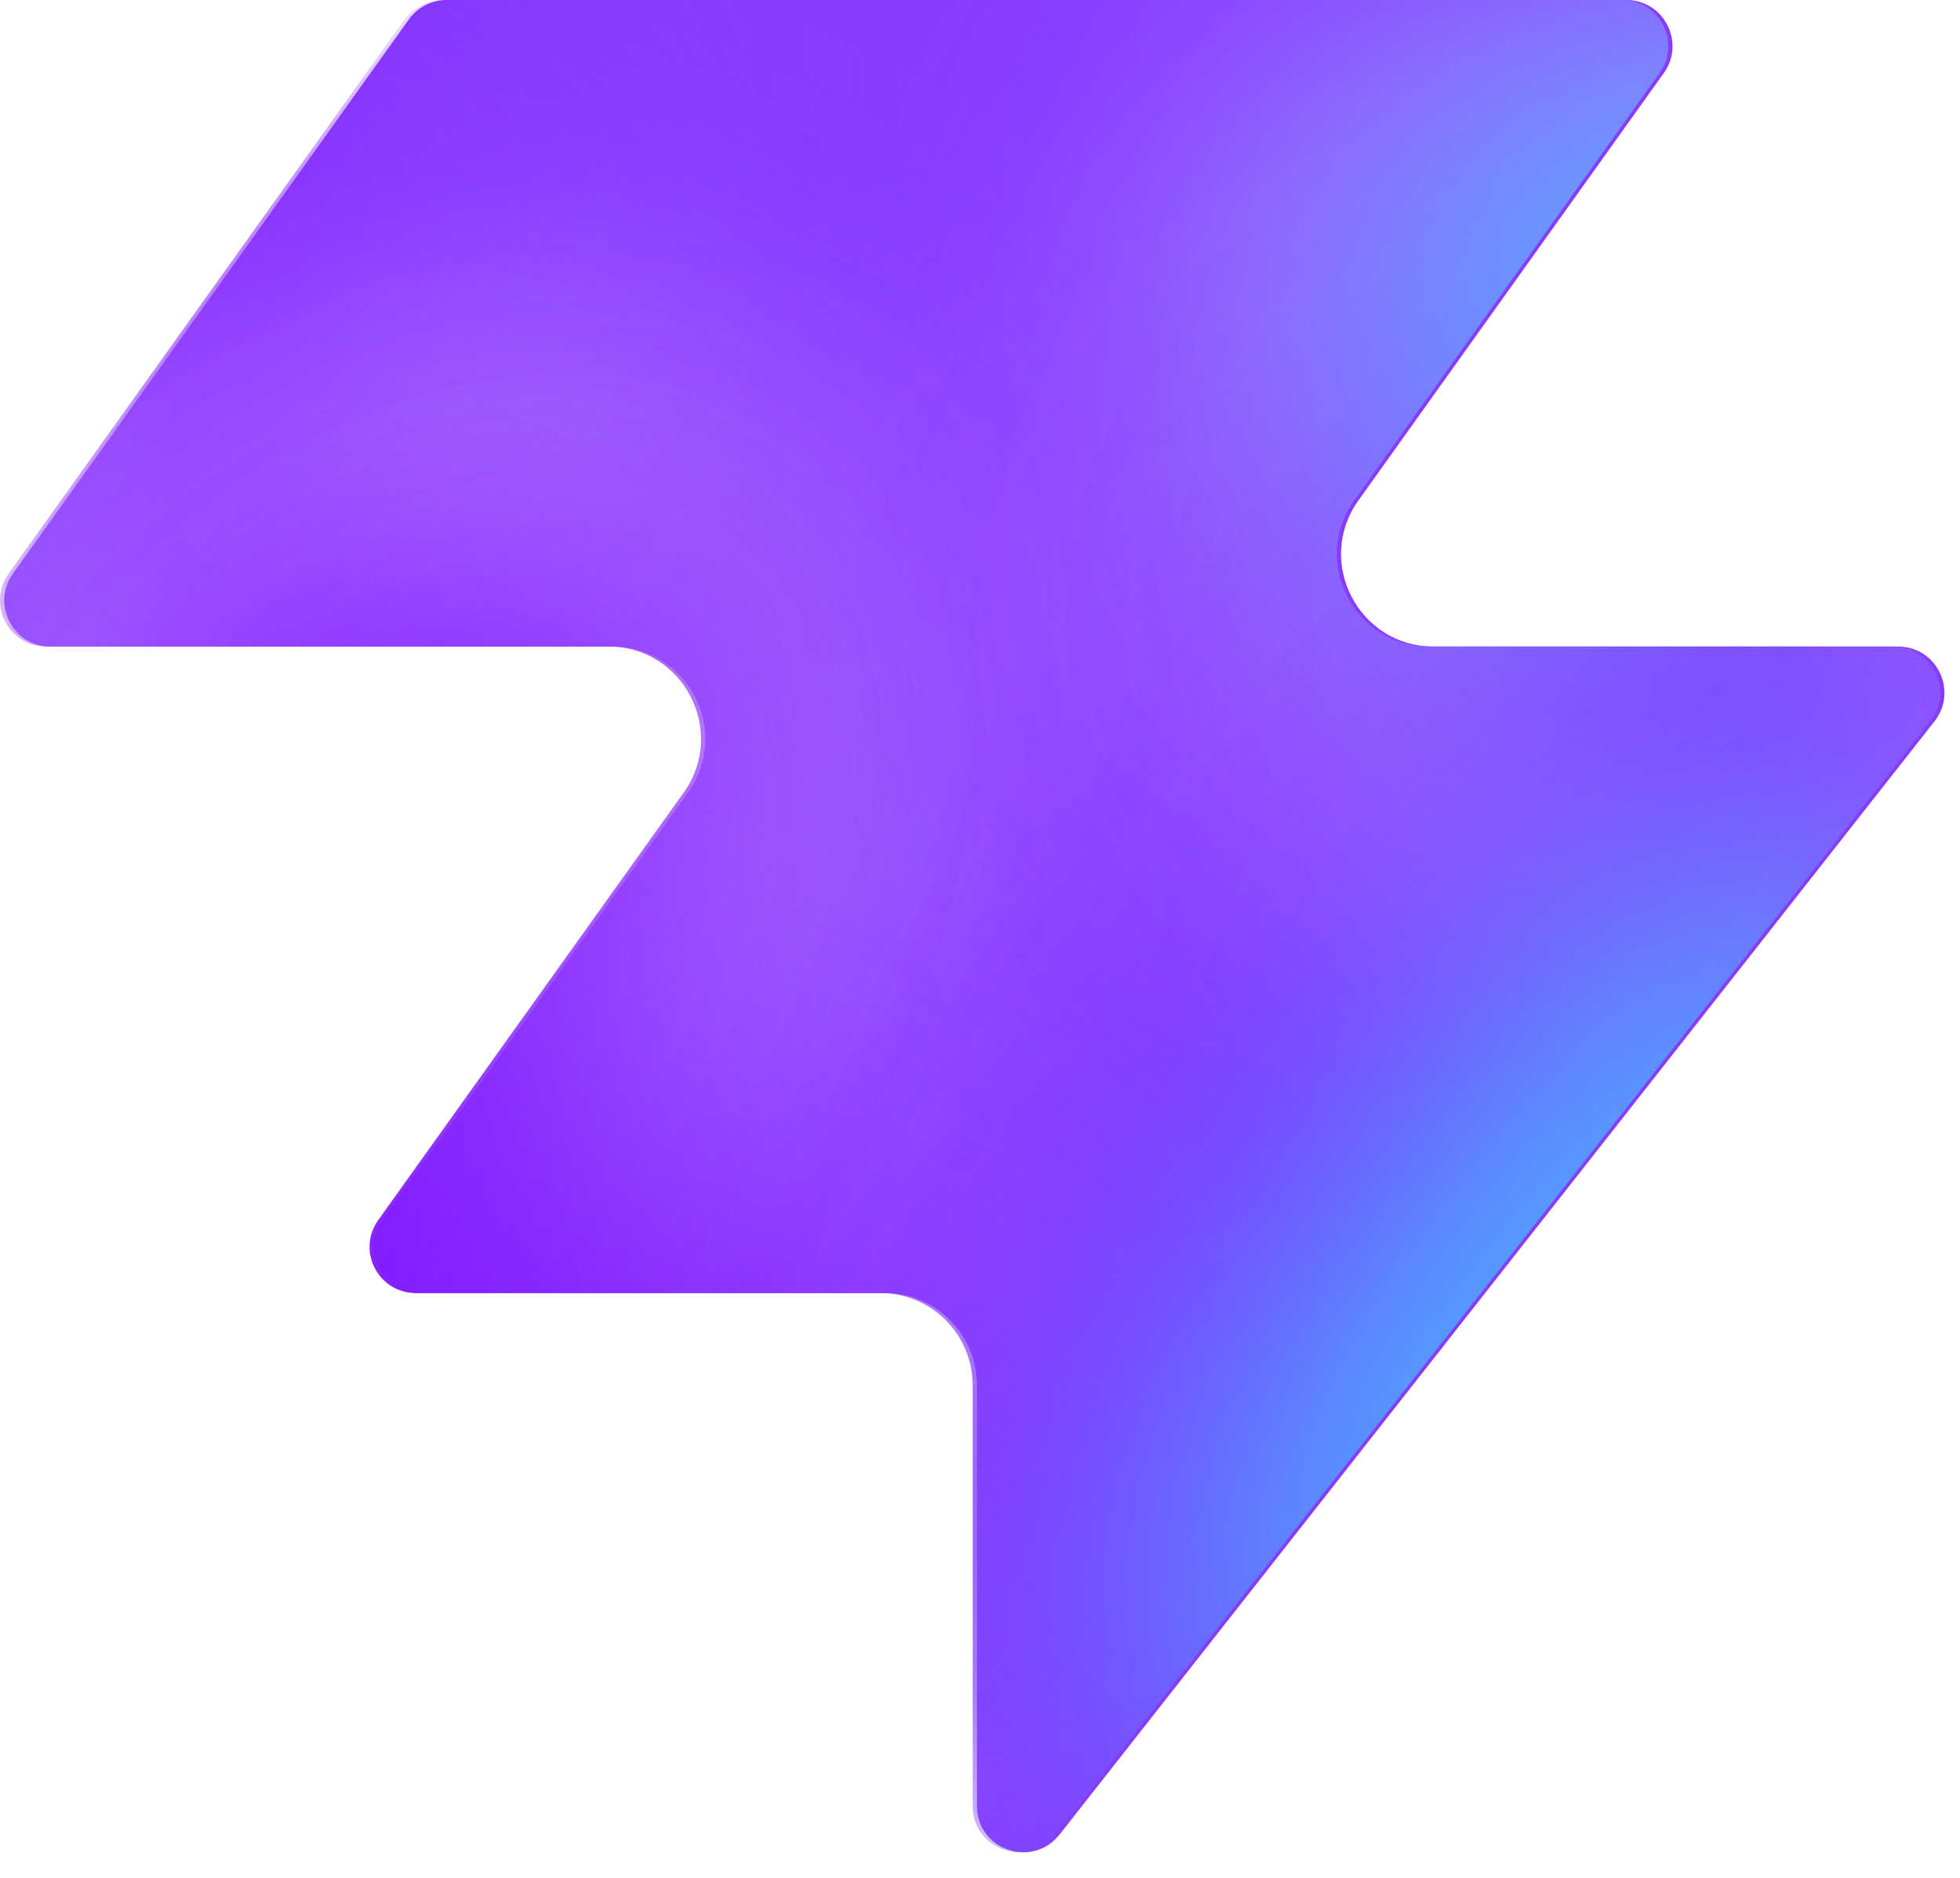
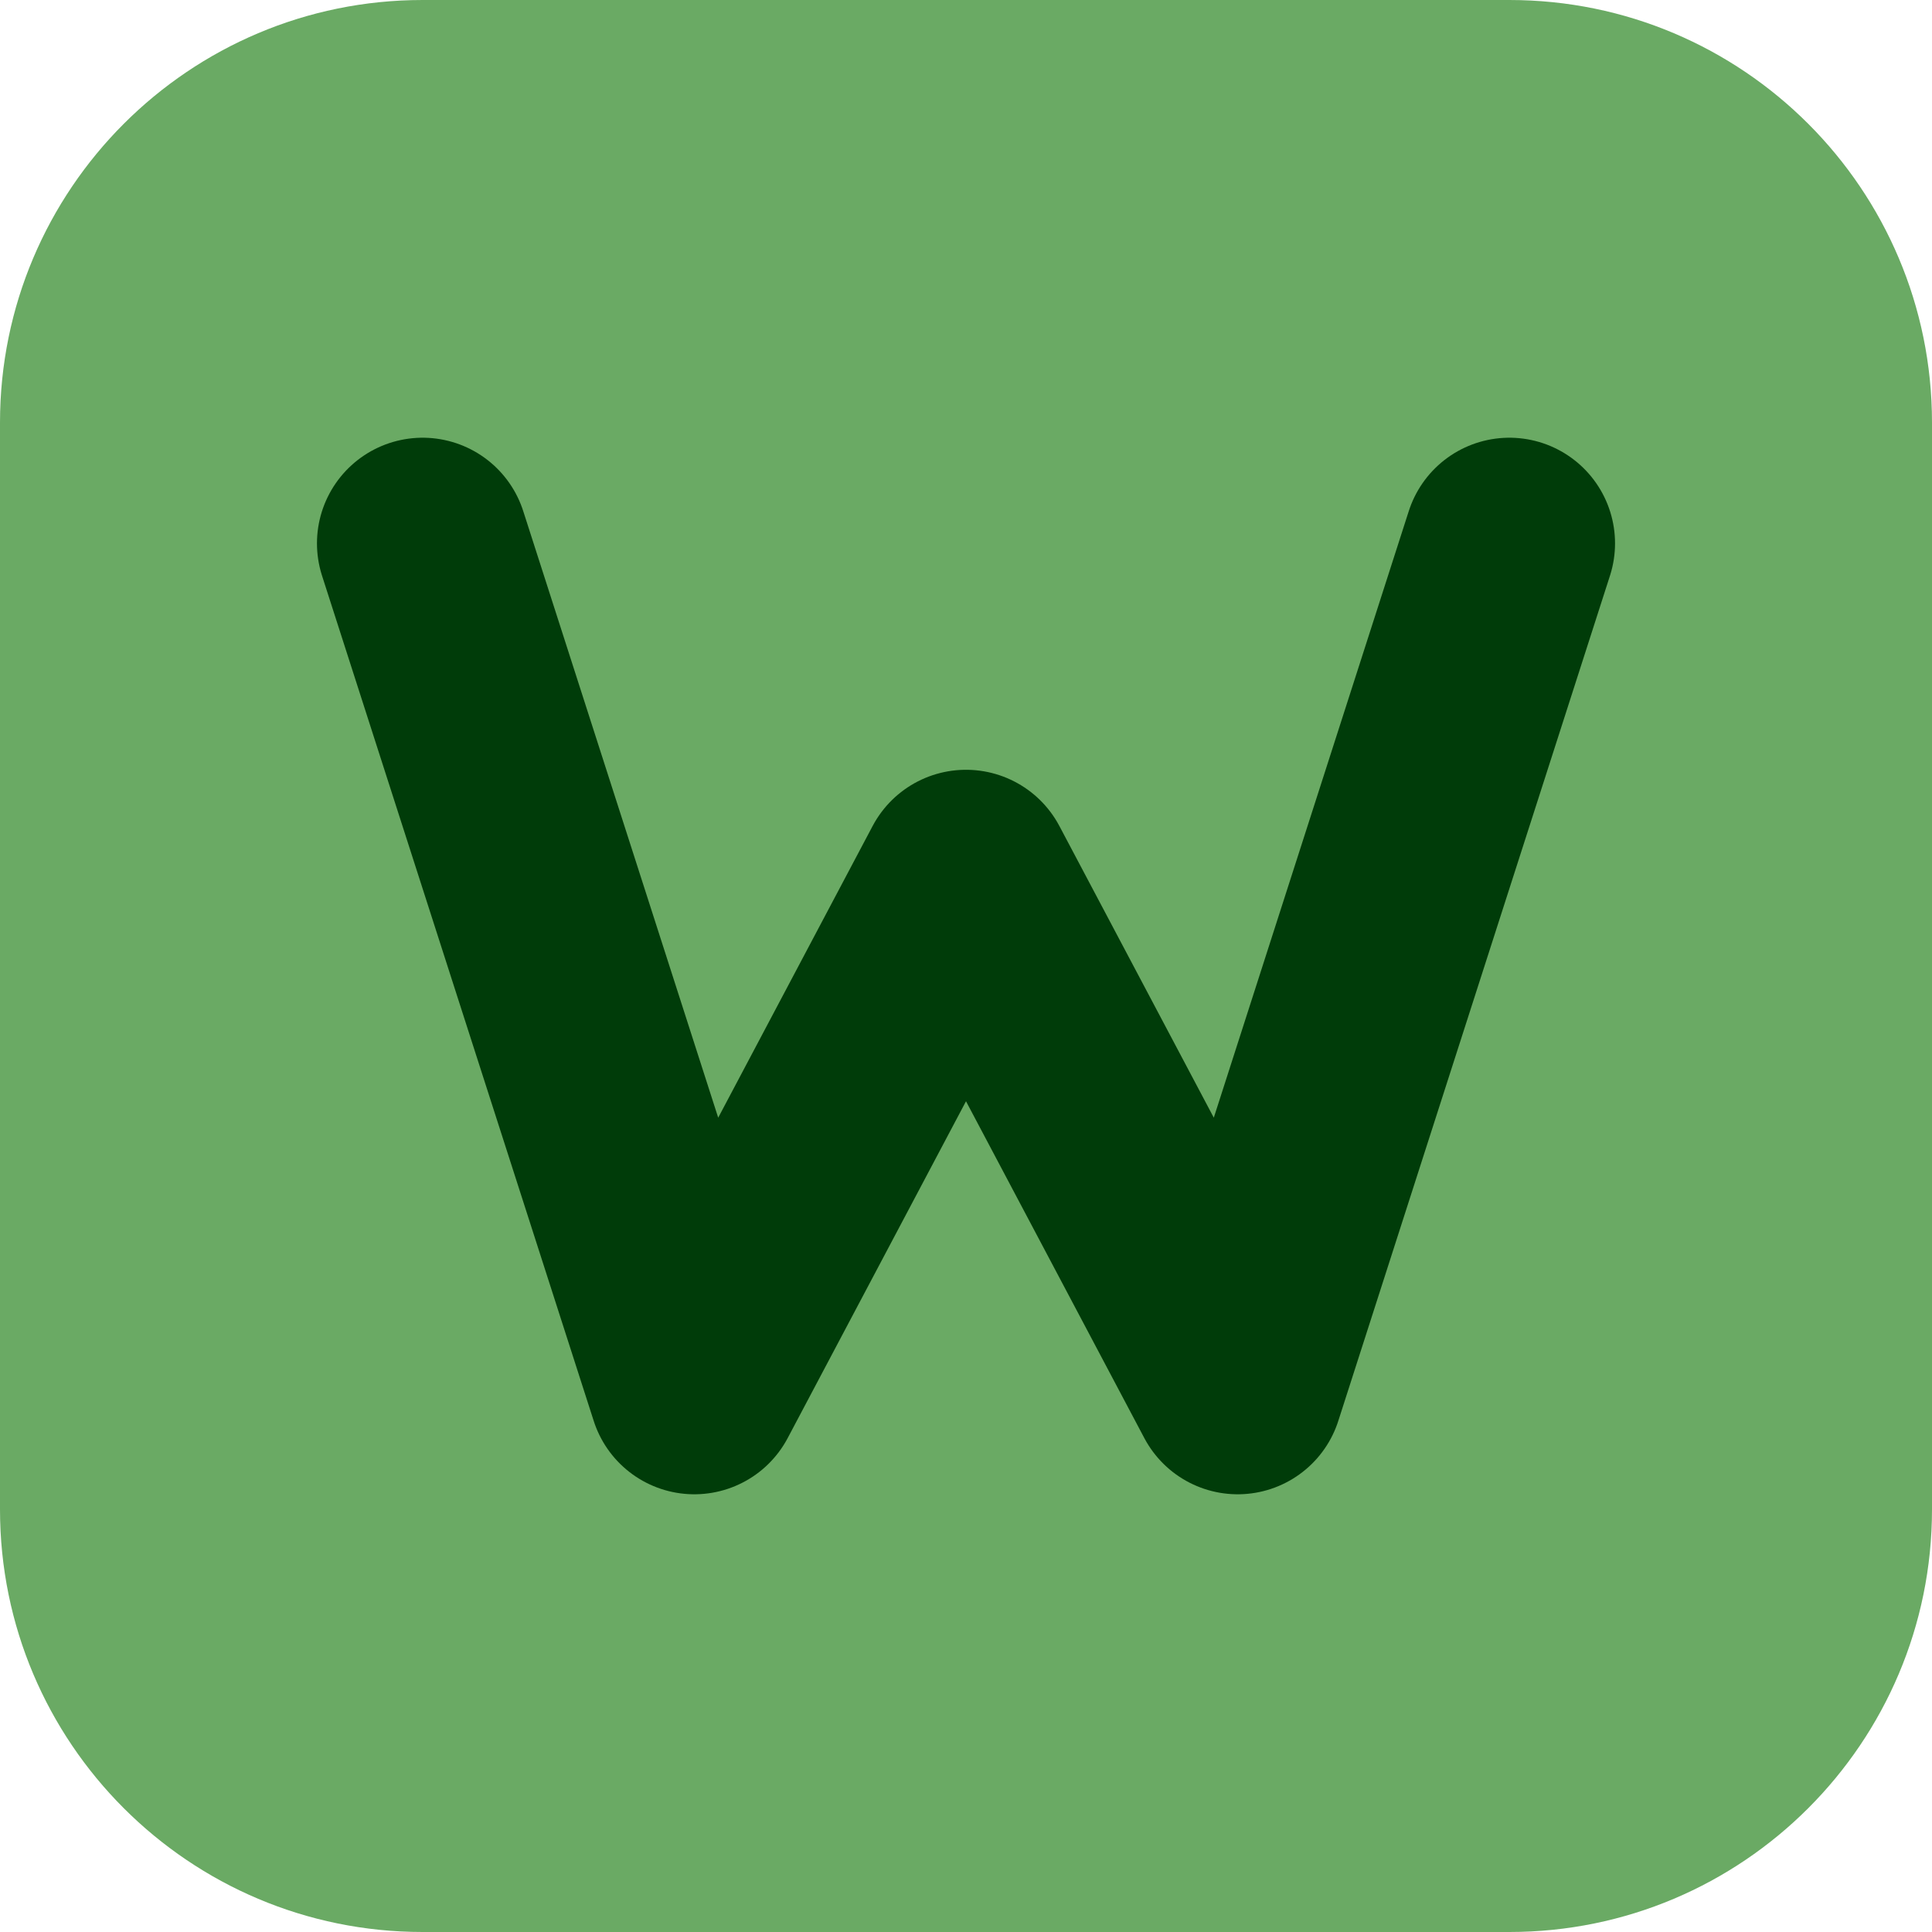
- <svg xmlns="http://www.w3.org/2000/svg" width="48" height="46" fill="none" viewBox="0 0 48 46">
-   <path fill="#863bff" d="M25.946 44.938c-.664.845-2.021.375-2.021-.698V33.937a2.26 2.26 0 0 0-2.262-2.262H10.287c-.92 0-1.456-1.04-.92-1.788l7.48-10.471c1.07-1.497 0-3.578-1.842-3.578H1.237c-.92 0-1.456-1.04-.92-1.788L10.013.474c.214-.297.556-.474.92-.474h28.894c.92 0 1.456 1.04.92 1.788l-7.48 10.471c-1.07 1.498 0 3.579 1.842 3.579h11.377c.943 0 1.473 1.088.89 1.83L25.947 44.94z" style="fill:#863bff;fill:color(display-p3 .525 .23 1);fill-opacity:1" />
-   <mask id="a" width="48" height="46" x="0" y="0" maskUnits="userSpaceOnUse" style="mask-type:alpha">
-     <path fill="#000" d="M25.842 44.938c-.664.844-2.021.375-2.021-.698V33.937a2.26 2.26 0 0 0-2.262-2.262H10.183c-.92 0-1.456-1.04-.92-1.788l7.48-10.471c1.07-1.498 0-3.579-1.842-3.579H1.133c-.92 0-1.456-1.04-.92-1.787L9.91.473c.214-.297.556-.474.92-.474h28.894c.92 0 1.456 1.04.92 1.788l-7.48 10.471c-1.07 1.498 0 3.578 1.842 3.578h11.377c.943 0 1.473 1.088.89 1.832L25.843 44.94z" style="fill:#000;fill-opacity:1" />
-   </mask>
-   <g mask="url(#a)">
-     <g filter="url(#b)">
-       <ellipse cx="5.508" cy="14.704" fill="#ede6ff" rx="5.508" ry="14.704" style="fill:#ede6ff;fill:color(display-p3 .927 .903 1);fill-opacity:1" transform="matrix(.00324 1 1 -.00324 -4.47 31.516)" />
-     </g>
-     <g filter="url(#c)">
-       <ellipse cx="10.399" cy="29.851" fill="#ede6ff" rx="10.399" ry="29.851" style="fill:#ede6ff;fill:color(display-p3 .927 .903 1);fill-opacity:1" transform="matrix(.00324 1 1 -.00324 -39.328 7.883)" />
-     </g>
-     <g filter="url(#d)">
-       <ellipse cx="5.508" cy="30.487" fill="#7e14ff" rx="5.508" ry="30.487" style="fill:#7e14ff;fill:color(display-p3 .492 .077 1);fill-opacity:1" transform="rotate(89.814 -25.913 -14.639)scale(1 -1)" />
-     </g>
-     <g filter="url(#e)">
-       <ellipse cx="5.508" cy="30.599" fill="#7e14ff" rx="5.508" ry="30.599" style="fill:#7e14ff;fill:color(display-p3 .492 .077 1);fill-opacity:1" transform="rotate(89.814 -32.644 -3.334)scale(1 -1)" />
-     </g>
-     <g filter="url(#f)">
-       <ellipse cx="5.508" cy="30.599" fill="#7e14ff" rx="5.508" ry="30.599" style="fill:#7e14ff;fill:color(display-p3 .492 .077 1);fill-opacity:1" transform="matrix(.00324 1 1 -.00324 -34.34 30.47)" />
-     </g>
-     <g filter="url(#g)">
-       <ellipse cx="14.072" cy="22.078" fill="#ede6ff" rx="14.072" ry="22.078" style="fill:#ede6ff;fill:color(display-p3 .927 .903 1);fill-opacity:1" transform="rotate(93.35 24.506 48.493)scale(-1 1)" />
-     </g>
-     <g filter="url(#h)">
-       <ellipse cx="3.47" cy="21.501" fill="#7e14ff" rx="3.47" ry="21.501" style="fill:#7e14ff;fill:color(display-p3 .492 .077 1);fill-opacity:1" transform="rotate(89.009 28.708 47.59)scale(-1 1)" />
-     </g>
-     <g filter="url(#i)">
-       <ellipse cx="3.47" cy="21.501" fill="#7e14ff" rx="3.47" ry="21.501" style="fill:#7e14ff;fill:color(display-p3 .492 .077 1);fill-opacity:1" transform="rotate(89.009 28.708 47.59)scale(-1 1)" />
-     </g>
-     <g filter="url(#j)">
-       <ellipse cx=".387" cy="8.972" fill="#7e14ff" rx="4.407" ry="29.108" style="fill:#7e14ff;fill:color(display-p3 .492 .077 1);fill-opacity:1" transform="rotate(39.51 .387 8.972)" />
-     </g>
-     <g filter="url(#k)">
-       <ellipse cx="47.523" cy="-6.092" fill="#7e14ff" rx="4.407" ry="29.108" style="fill:#7e14ff;fill:color(display-p3 .492 .077 1);fill-opacity:1" transform="rotate(37.892 47.523 -6.092)" />
-     </g>
-     <g filter="url(#l)">
-       <ellipse cx="41.412" cy="6.333" fill="#47bfff" rx="5.971" ry="9.665" style="fill:#47bfff;fill:color(display-p3 .28 .748 1);fill-opacity:1" transform="rotate(37.892 41.412 6.333)" />
-     </g>
-     <g filter="url(#m)">
-       <ellipse cx="-1.879" cy="38.332" fill="#7e14ff" rx="4.407" ry="29.108" style="fill:#7e14ff;fill:color(display-p3 .492 .077 1);fill-opacity:1" transform="rotate(37.892 -1.88 38.332)" />
-     </g>
-     <g filter="url(#n)">
-       <ellipse cx="-1.879" cy="38.332" fill="#7e14ff" rx="4.407" ry="29.108" style="fill:#7e14ff;fill:color(display-p3 .492 .077 1);fill-opacity:1" transform="rotate(37.892 -1.88 38.332)" />
-     </g>
-     <g filter="url(#o)">
-       <ellipse cx="35.651" cy="29.907" fill="#7e14ff" rx="4.407" ry="29.108" style="fill:#7e14ff;fill:color(display-p3 .492 .077 1);fill-opacity:1" transform="rotate(37.892 35.651 29.907)" />
-     </g>
-     <g filter="url(#p)">
-       <ellipse cx="38.418" cy="32.4" fill="#47bfff" rx="5.971" ry="15.297" style="fill:#47bfff;fill:color(display-p3 .28 .748 1);fill-opacity:1" transform="rotate(37.892 38.418 32.4)" />
-     </g>
-   </g>
-   <defs>
-     <filter id="b" width="60.045" height="41.654" x="-19.77" y="16.149" color-interpolation-filters="sRGB" filterUnits="userSpaceOnUse">
-       <feFlood flood-opacity="0" result="BackgroundImageFix" />
-       <feBlend in="SourceGraphic" in2="BackgroundImageFix" result="shape" />
-       <feGaussianBlur result="effect1_foregroundBlur_2002_17158" stdDeviation="7.659" />
-     </filter>
-     <filter id="c" width="90.34" height="51.437" x="-54.613" y="-7.533" color-interpolation-filters="sRGB" filterUnits="userSpaceOnUse">
-       <feFlood flood-opacity="0" result="BackgroundImageFix" />
-       <feBlend in="SourceGraphic" in2="BackgroundImageFix" result="shape" />
-       <feGaussianBlur result="effect1_foregroundBlur_2002_17158" stdDeviation="7.659" />
-     </filter>
-     <filter id="d" width="79.355" height="29.4" x="-49.64" y="2.03" color-interpolation-filters="sRGB" filterUnits="userSpaceOnUse">
-       <feFlood flood-opacity="0" result="BackgroundImageFix" />
-       <feBlend in="SourceGraphic" in2="BackgroundImageFix" result="shape" />
-       <feGaussianBlur result="effect1_foregroundBlur_2002_17158" stdDeviation="4.596" />
-     </filter>
-     <filter id="e" width="79.579" height="29.4" x="-45.045" y="20.029" color-interpolation-filters="sRGB" filterUnits="userSpaceOnUse">
-       <feFlood flood-opacity="0" result="BackgroundImageFix" />
-       <feBlend in="SourceGraphic" in2="BackgroundImageFix" result="shape" />
-       <feGaussianBlur result="effect1_foregroundBlur_2002_17158" stdDeviation="4.596" />
-     </filter>
-     <filter id="f" width="79.579" height="29.4" x="-43.513" y="21.178" color-interpolation-filters="sRGB" filterUnits="userSpaceOnUse">
-       <feFlood flood-opacity="0" result="BackgroundImageFix" />
-       <feBlend in="SourceGraphic" in2="BackgroundImageFix" result="shape" />
-       <feGaussianBlur result="effect1_foregroundBlur_2002_17158" stdDeviation="4.596" />
-     </filter>
-     <filter id="g" width="74.749" height="58.852" x="15.756" y="-17.901" color-interpolation-filters="sRGB" filterUnits="userSpaceOnUse">
-       <feFlood flood-opacity="0" result="BackgroundImageFix" />
-       <feBlend in="SourceGraphic" in2="BackgroundImageFix" result="shape" />
-       <feGaussianBlur result="effect1_foregroundBlur_2002_17158" stdDeviation="7.659" />
-     </filter>
-     <filter id="h" width="61.377" height="25.362" x="23.548" y="2.284" color-interpolation-filters="sRGB" filterUnits="userSpaceOnUse">
-       <feFlood flood-opacity="0" result="BackgroundImageFix" />
-       <feBlend in="SourceGraphic" in2="BackgroundImageFix" result="shape" />
-       <feGaussianBlur result="effect1_foregroundBlur_2002_17158" stdDeviation="4.596" />
-     </filter>
-     <filter id="i" width="61.377" height="25.362" x="23.548" y="2.284" color-interpolation-filters="sRGB" filterUnits="userSpaceOnUse">
-       <feFlood flood-opacity="0" result="BackgroundImageFix" />
-       <feBlend in="SourceGraphic" in2="BackgroundImageFix" result="shape" />
-       <feGaussianBlur result="effect1_foregroundBlur_2002_17158" stdDeviation="4.596" />
-     </filter>
-     <filter id="j" width="56.045" height="63.649" x="-27.636" y="-22.853" color-interpolation-filters="sRGB" filterUnits="userSpaceOnUse">
-       <feFlood flood-opacity="0" result="BackgroundImageFix" />
-       <feBlend in="SourceGraphic" in2="BackgroundImageFix" result="shape" />
-       <feGaussianBlur result="effect1_foregroundBlur_2002_17158" stdDeviation="4.596" />
-     </filter>
-     <filter id="k" width="54.814" height="64.646" x="20.116" y="-38.415" color-interpolation-filters="sRGB" filterUnits="userSpaceOnUse">
-       <feFlood flood-opacity="0" result="BackgroundImageFix" />
-       <feBlend in="SourceGraphic" in2="BackgroundImageFix" result="shape" />
-       <feGaussianBlur result="effect1_foregroundBlur_2002_17158" stdDeviation="4.596" />
-     </filter>
-     <filter id="l" width="33.541" height="35.313" x="24.641" y="-11.323" color-interpolation-filters="sRGB" filterUnits="userSpaceOnUse">
-       <feFlood flood-opacity="0" result="BackgroundImageFix" />
-       <feBlend in="SourceGraphic" in2="BackgroundImageFix" result="shape" />
-       <feGaussianBlur result="effect1_foregroundBlur_2002_17158" stdDeviation="4.596" />
-     </filter>
-     <filter id="m" width="54.814" height="64.646" x="-29.286" y="6.009" color-interpolation-filters="sRGB" filterUnits="userSpaceOnUse">
-       <feFlood flood-opacity="0" result="BackgroundImageFix" />
-       <feBlend in="SourceGraphic" in2="BackgroundImageFix" result="shape" />
-       <feGaussianBlur result="effect1_foregroundBlur_2002_17158" stdDeviation="4.596" />
-     </filter>
-     <filter id="n" width="54.814" height="64.646" x="-29.286" y="6.009" color-interpolation-filters="sRGB" filterUnits="userSpaceOnUse">
-       <feFlood flood-opacity="0" result="BackgroundImageFix" />
-       <feBlend in="SourceGraphic" in2="BackgroundImageFix" result="shape" />
-       <feGaussianBlur result="effect1_foregroundBlur_2002_17158" stdDeviation="4.596" />
-     </filter>
-     <filter id="o" width="54.814" height="64.646" x="8.244" y="-2.416" color-interpolation-filters="sRGB" filterUnits="userSpaceOnUse">
-       <feFlood flood-opacity="0" result="BackgroundImageFix" />
-       <feBlend in="SourceGraphic" in2="BackgroundImageFix" result="shape" />
-       <feGaussianBlur result="effect1_foregroundBlur_2002_17158" stdDeviation="4.596" />
-     </filter>
-     <filter id="p" width="39.409" height="43.623" x="18.713" y="10.588" color-interpolation-filters="sRGB" filterUnits="userSpaceOnUse">
-       <feFlood flood-opacity="0" result="BackgroundImageFix" />
-       <feBlend in="SourceGraphic" in2="BackgroundImageFix" result="shape" />
-       <feGaussianBlur result="effect1_foregroundBlur_2002_17158" stdDeviation="4.596" />
-     </filter>
-   </defs>
+ <svg xmlns="http://www.w3.org/2000/svg" viewBox="0 0 64 64" role="img" aria-label="Wordle">
+   <rect width="64" height="64" rx="14" fill="#6aaa64" />
+   <path d="M14 18 L23 46 L32 29 L41 46 L50 18" fill="none" stroke="#003c09" stroke-width="7" stroke-linecap="round" stroke-linejoin="round" />
</svg>
